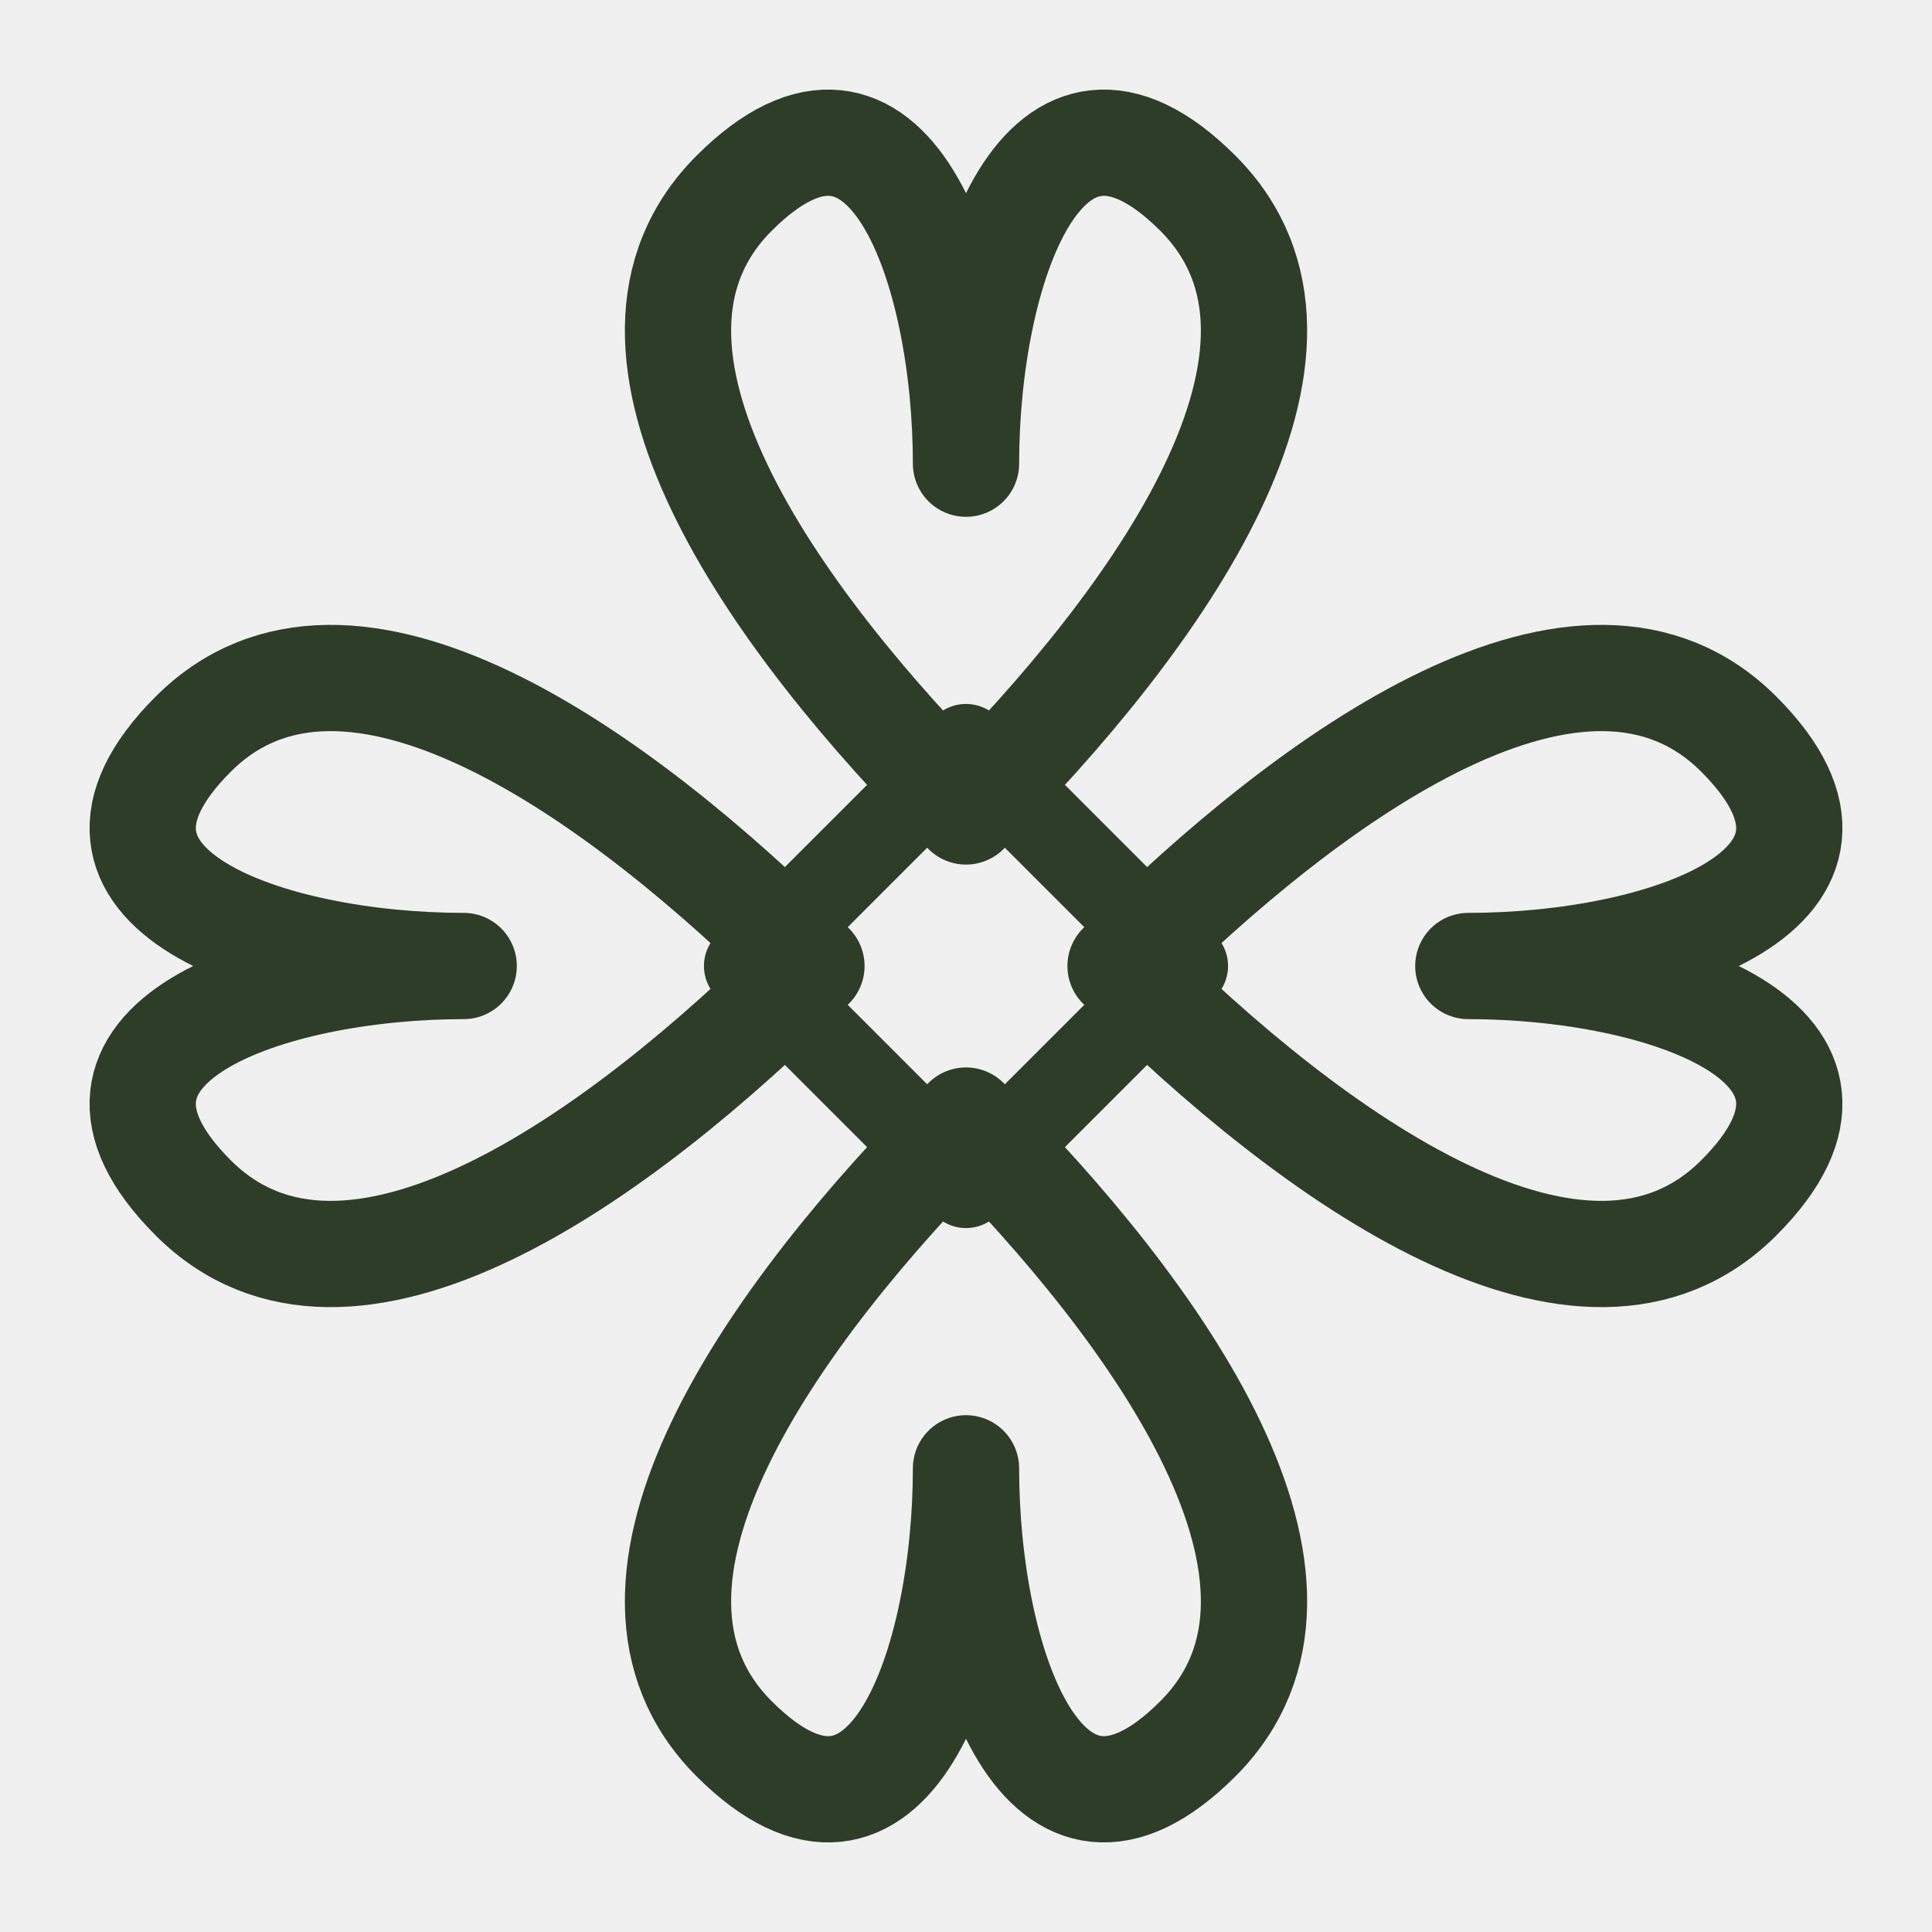
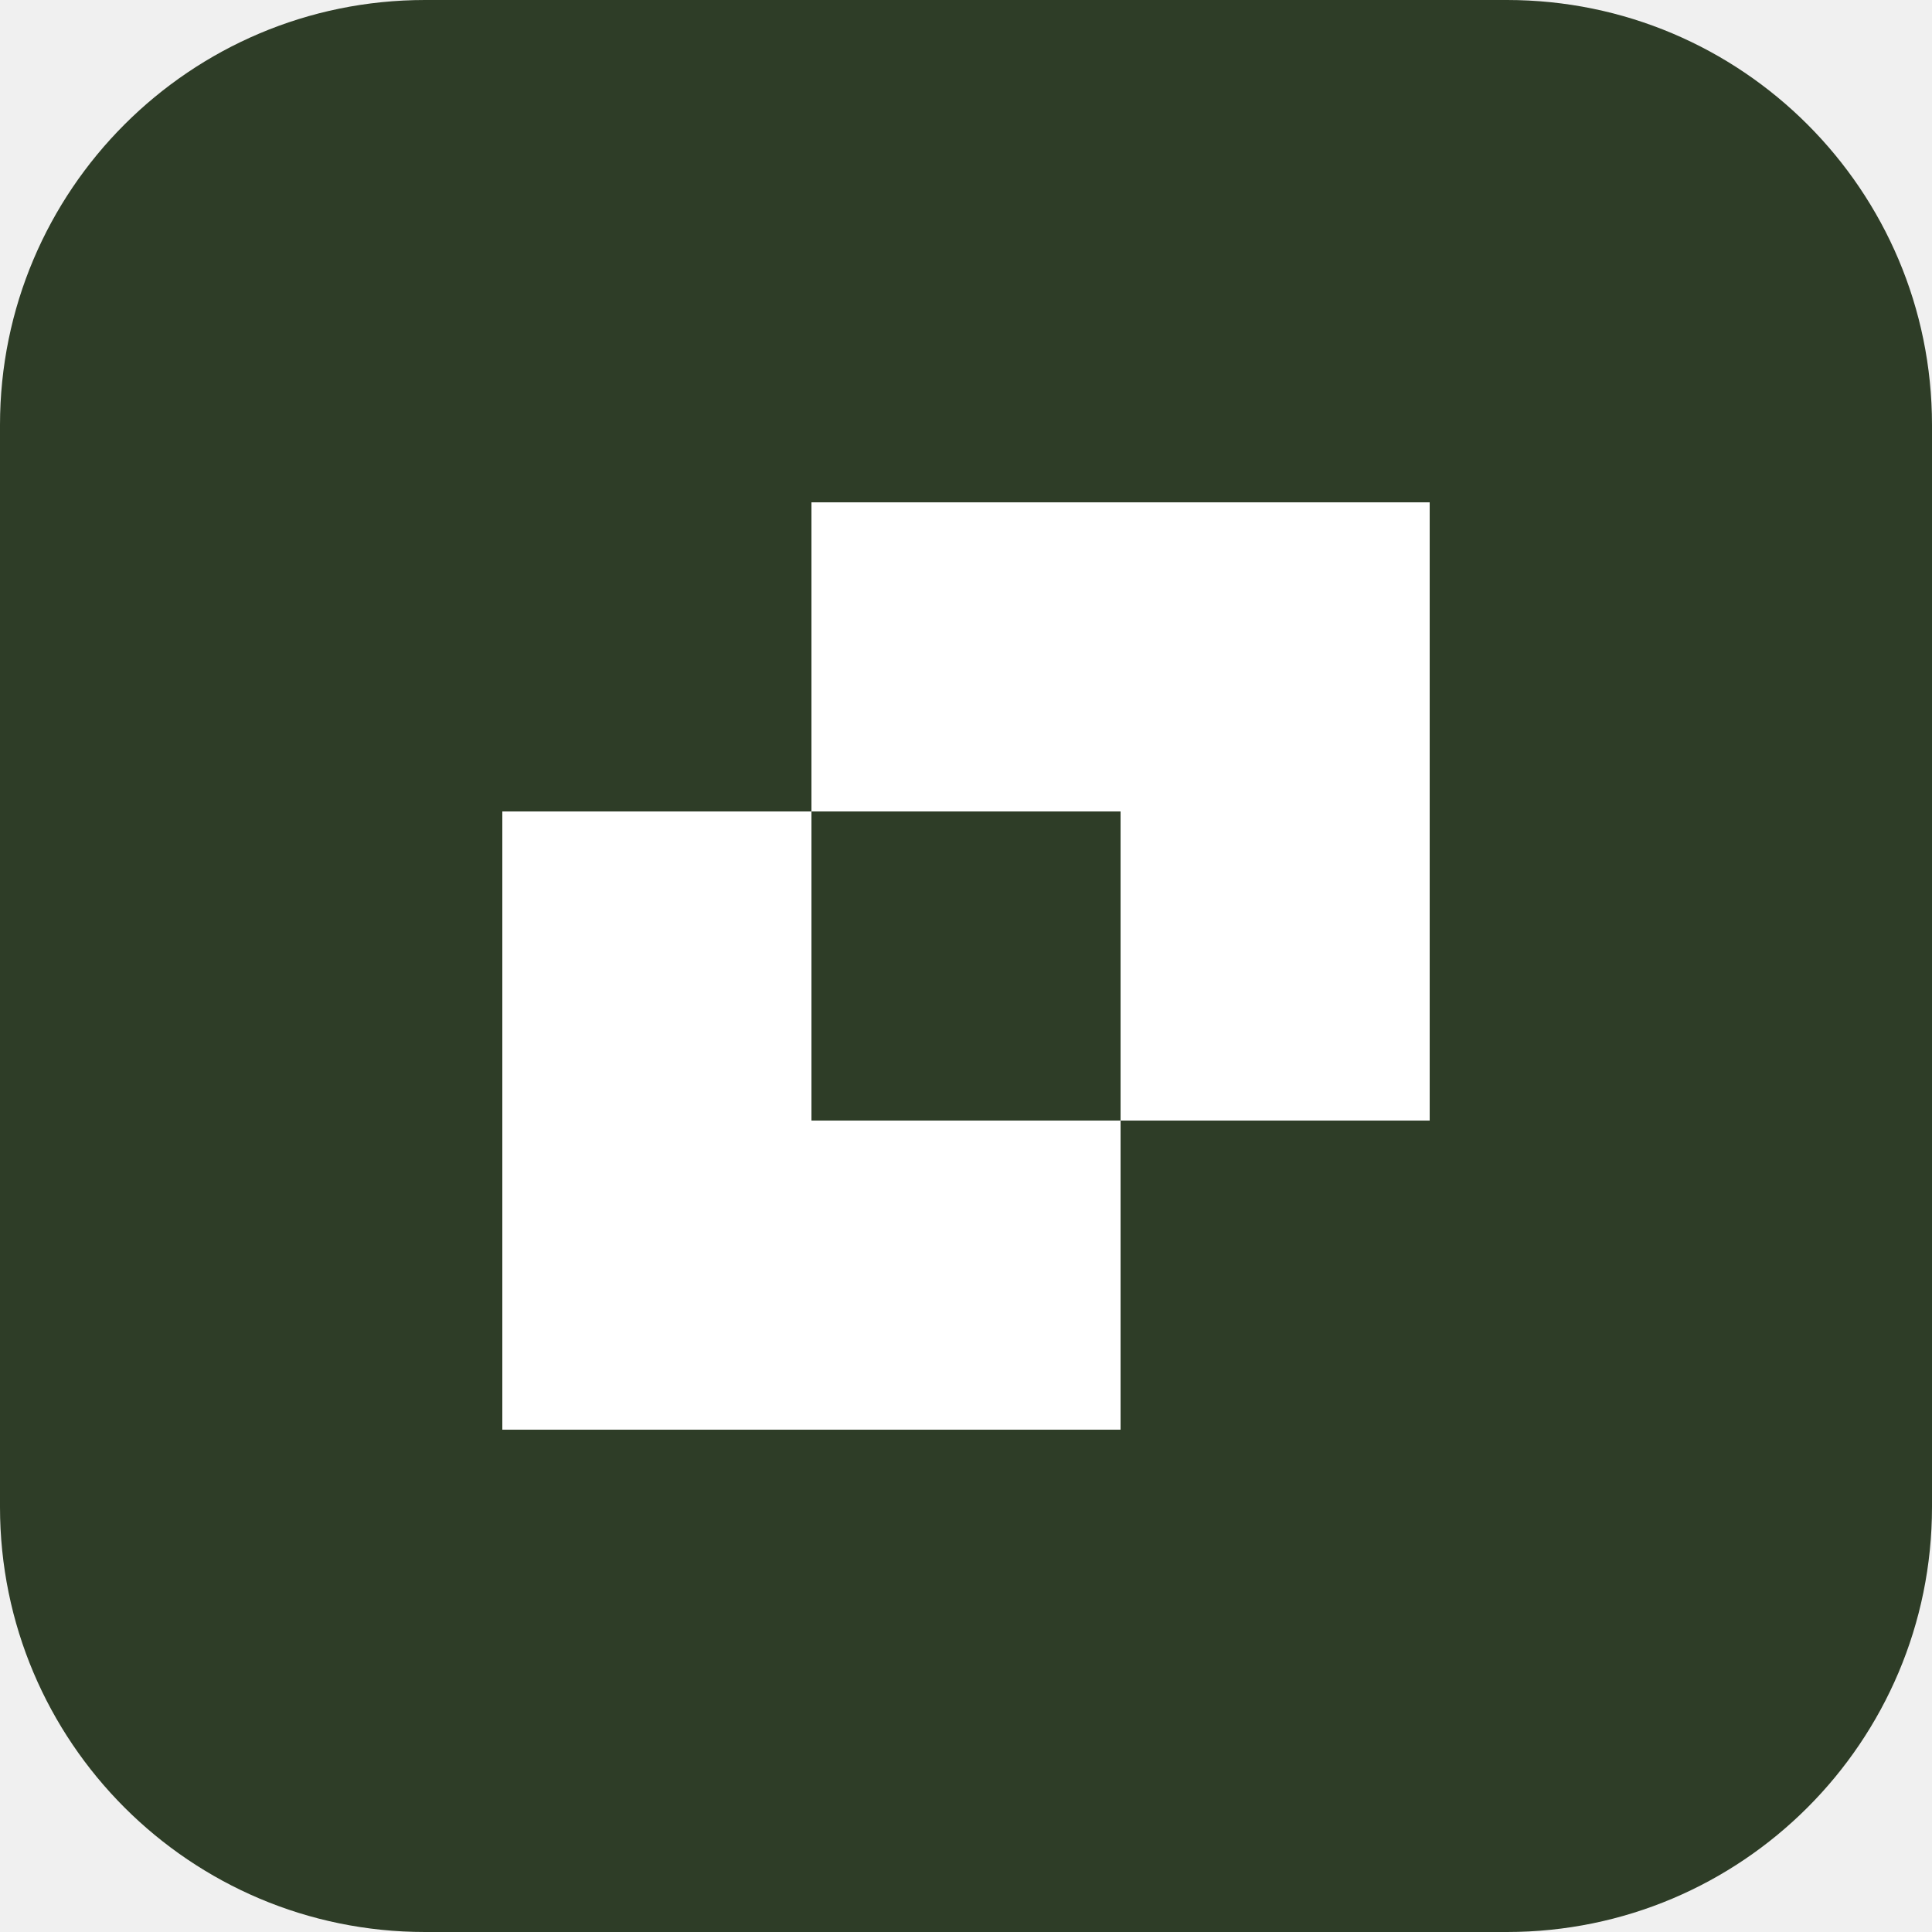
- <svg xmlns="http://www.w3.org/2000/svg" width="120" height="120" viewBox="0 0 100 100" fill="none">
-   <g stroke="#2E3D27" stroke-width="5.5" stroke-linecap="round" stroke-linejoin="round">
-     <path d="M 50 42 C 40 32 30 18 38 10 C 46 2 50 14 50 24 C 50 14 54 2 62 10 C 70 18 60 32 50 42 Z" />
-     <path d="M 50 58 C 40 68 30 82 38 90 C 46 98 50 86 50 76 C 50 86 54 98 62 90 C 70 82 60 68 50 58 Z" />
-     <path d="M 42 50 C 32 40 18 30 10 38 C 2 46 14 50 24 50 C 14 50 2 54 10 62 C 18 70 32 60 42 50 Z" />
-     <path d="M 58 50 C 68 40 82 30 90 38 C 98 46 86 50 76 50 C 86 50 98 54 90 62 C 82 70 68 60 58 50 Z" />
-     <rect x="42" y="42" width="16" height="16" transform="rotate(45 50 50)" stroke-width="4.5" />
+ <svg xmlns="http://www.w3.org/2000/svg" width="128" height="128" viewBox="0 0 100 100" fill="none">
+   <rect width="100" height="100" rx="22" fill="#2E3D27" />
+   <g transform="translate(18, 18) scale(2.6667)">
+     <path d="M3 3 L9 3 L9 15 L21 15 L21 21 L3 21 Z          M21 21 L15 21 L15 9 L3 9 L3 3 L21 3 Z" fill="#FFFFFF" fill-rule="evenodd" />
  </g>
</svg>
